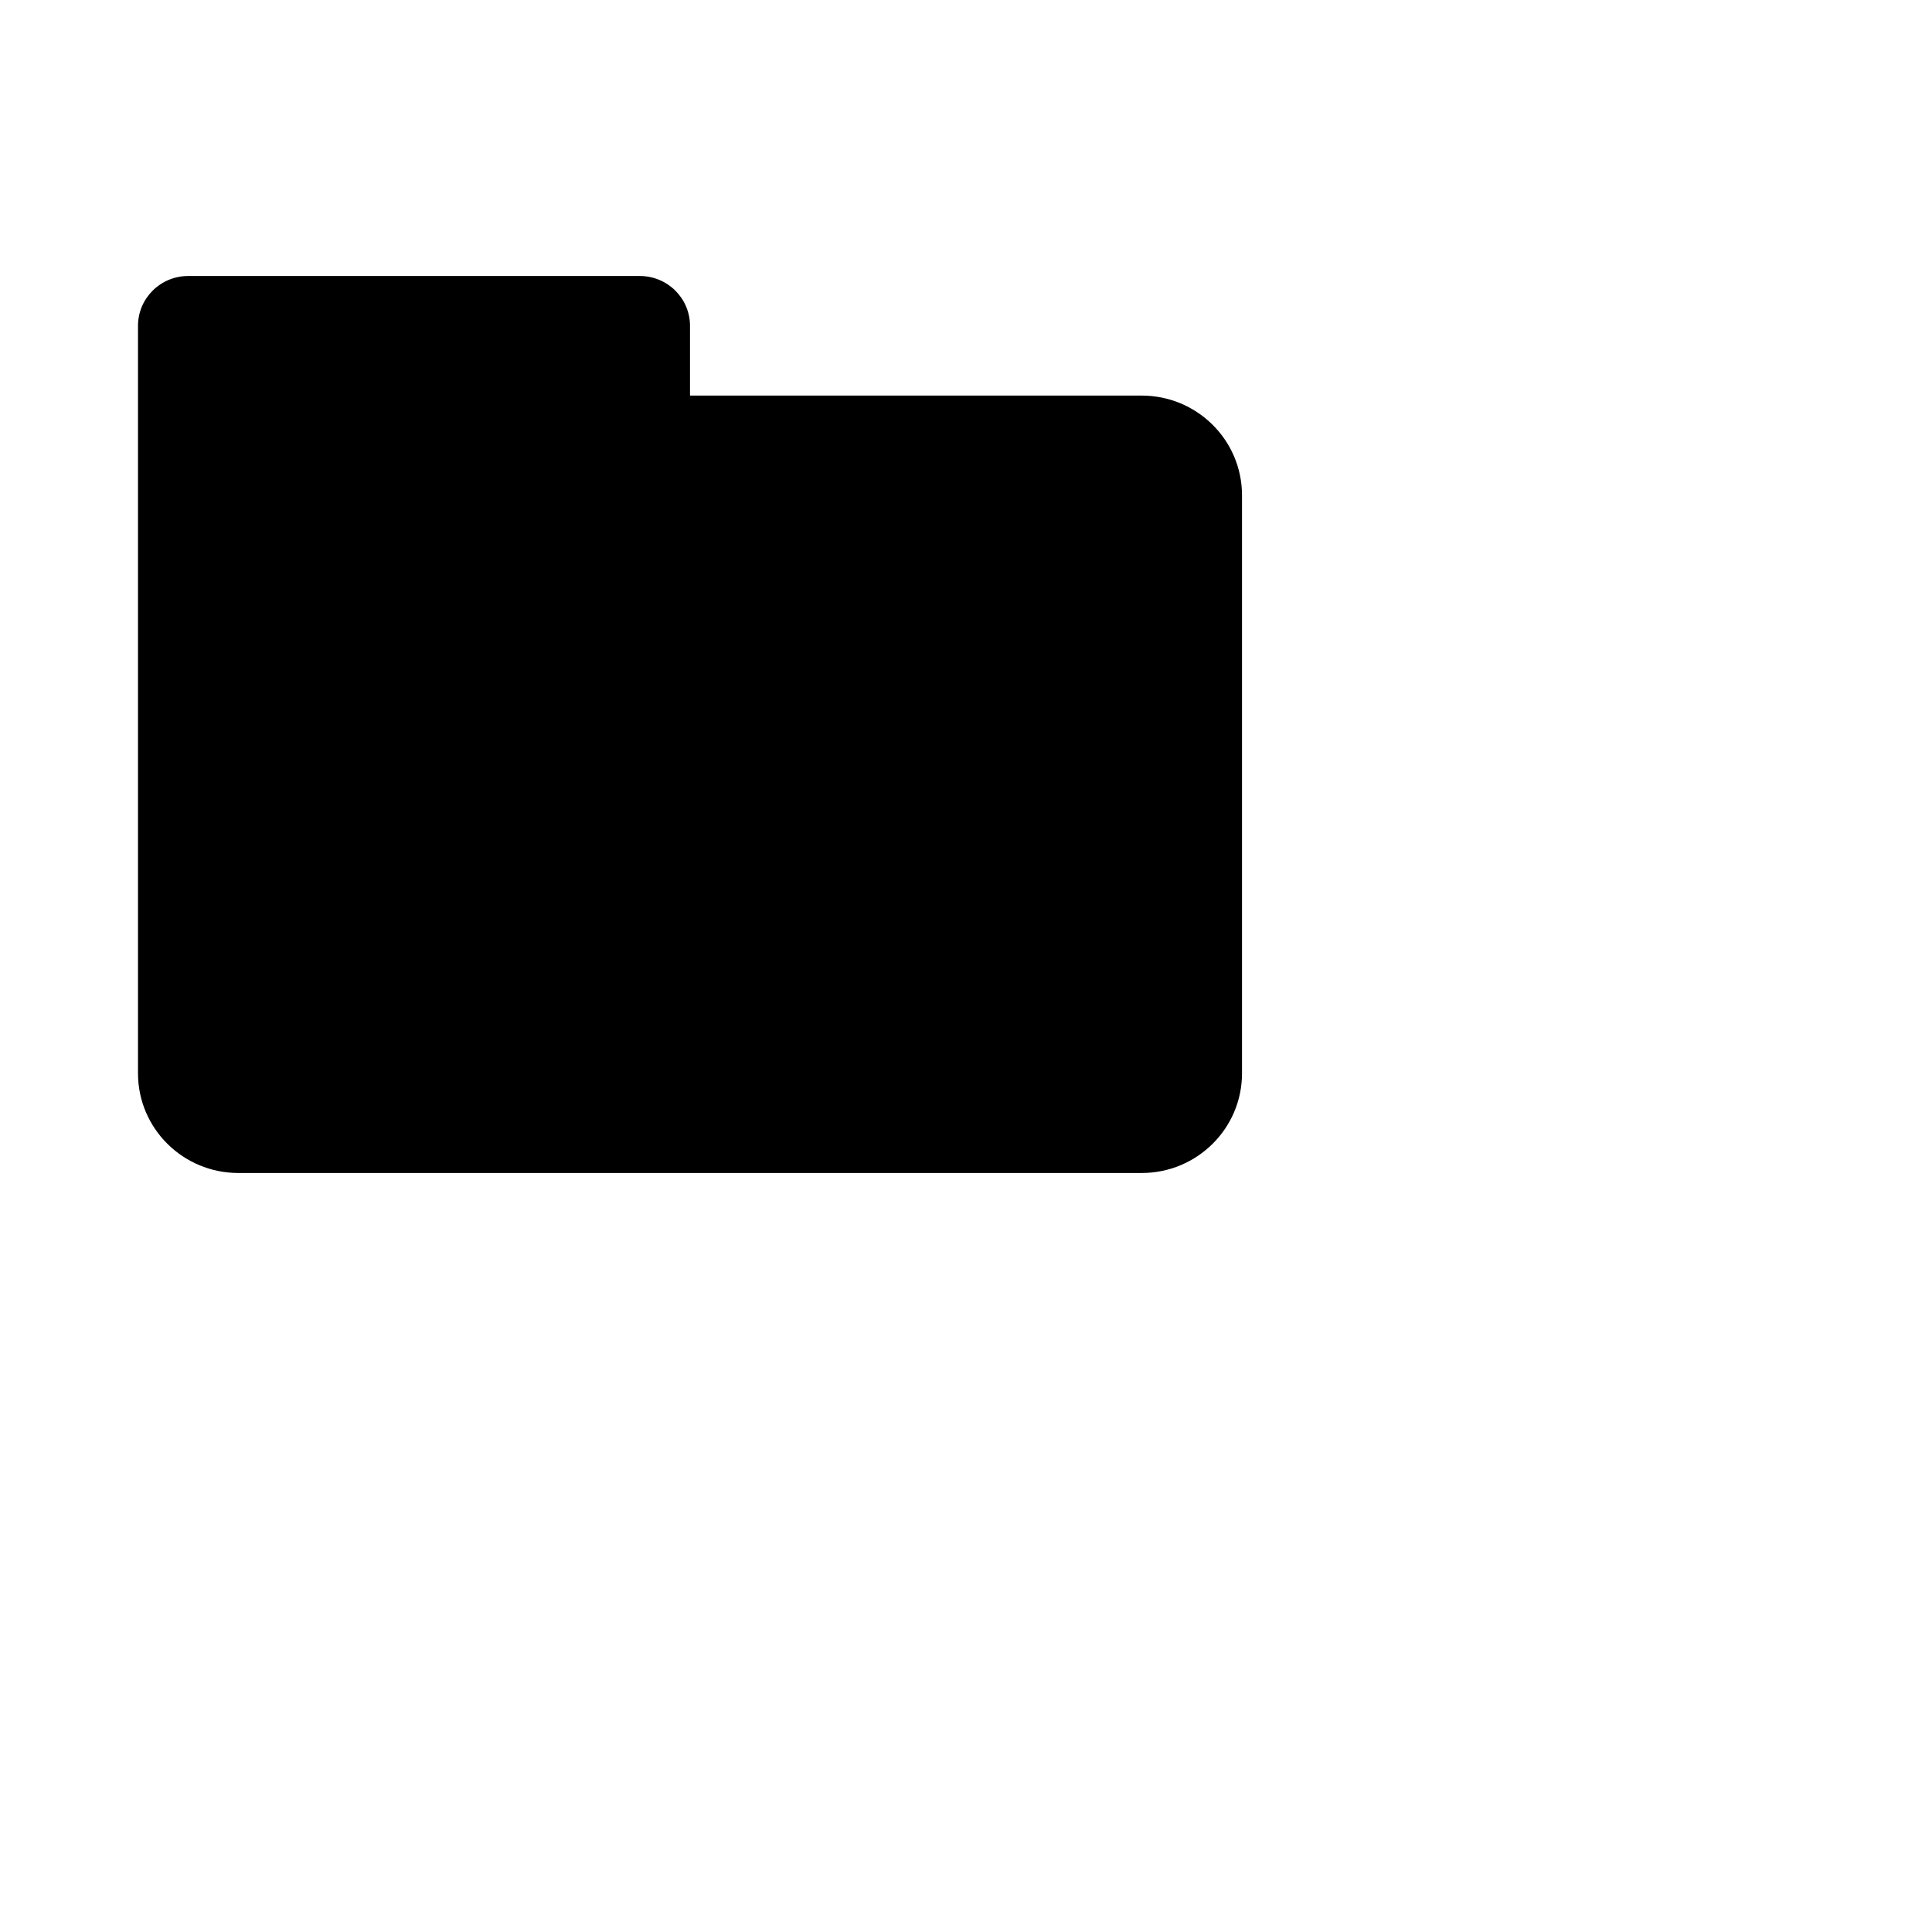
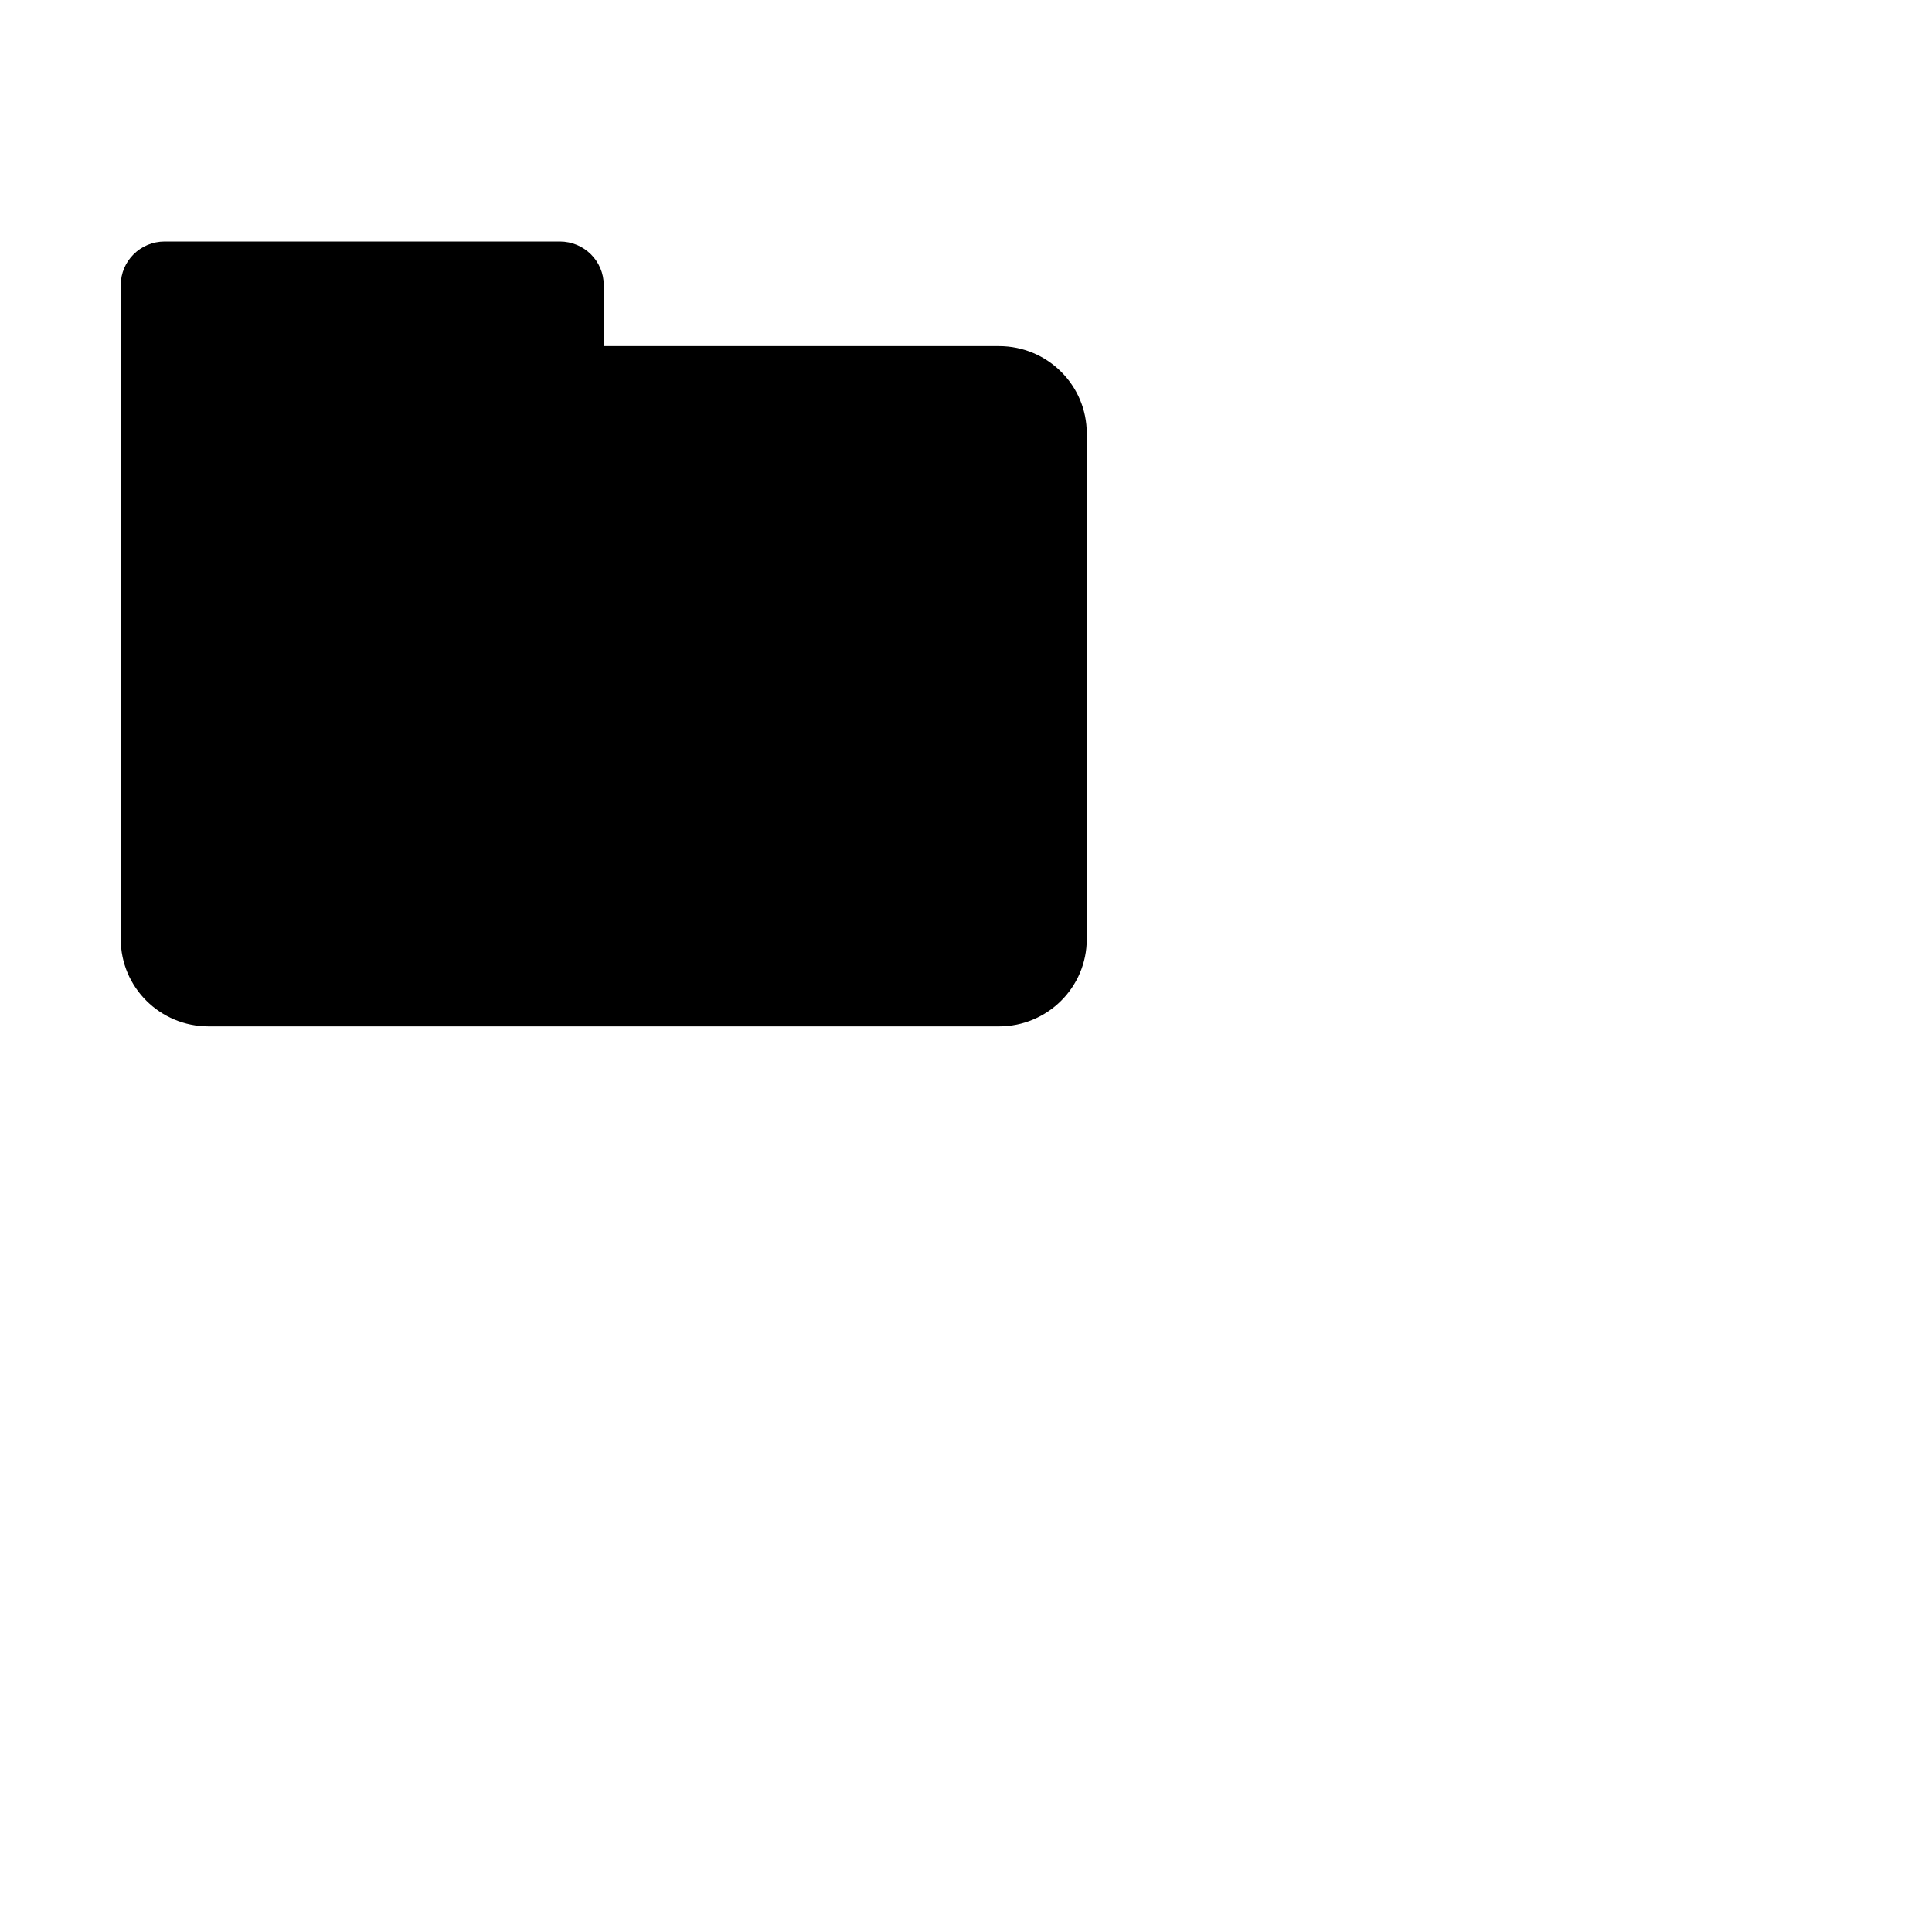
- <svg xmlns="http://www.w3.org/2000/svg" width="64" height="64" viewBox="0 0 28 28" fill="none">
+ <svg xmlns="http://www.w3.org/2000/svg" width="64" height="64" viewBox="0 0 32 32" fill="none">
  <path d="M2.727 4C2.326 4 2 4.323 2 4.722V15.556C2 16.353 2.651 17 3.455 17H16.546C17.349 17 18 16.353 18 15.556V7.178C18 6.38 17.349 5.733 16.546 5.733H10V4.722C10 4.323 9.674 4 9.273 4H2.727Z" fill="currentColor" />
</svg>
